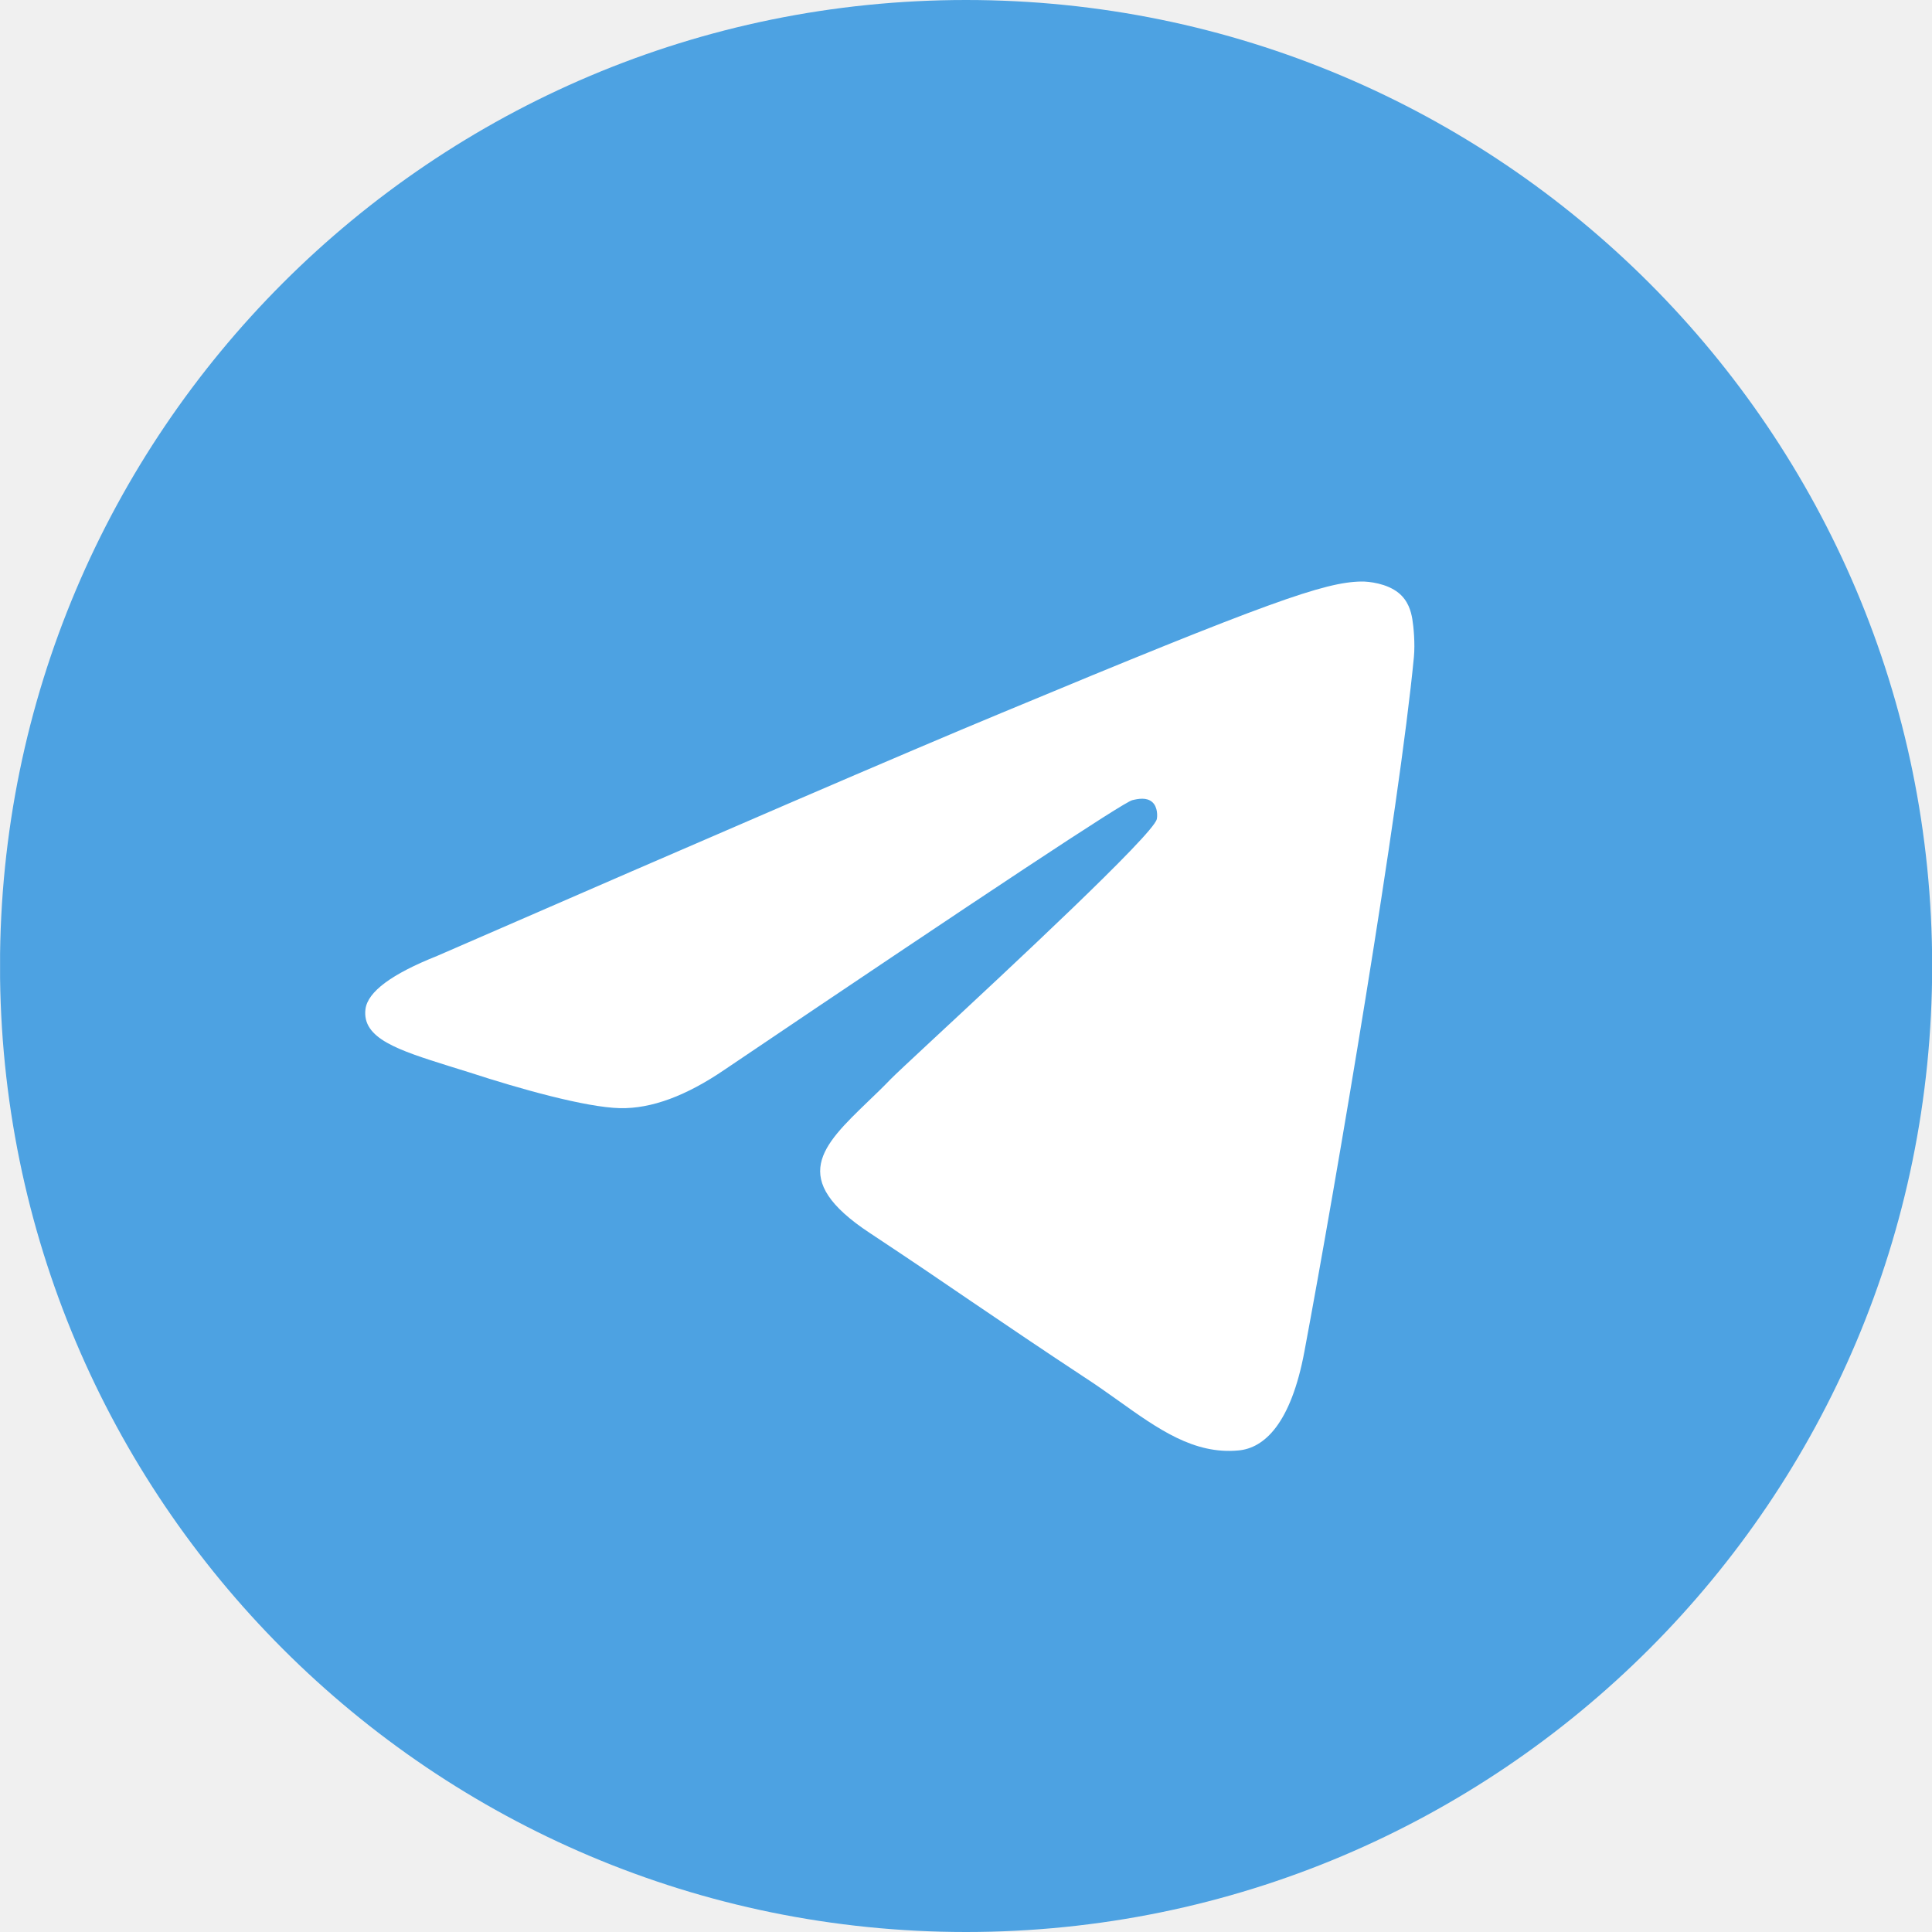
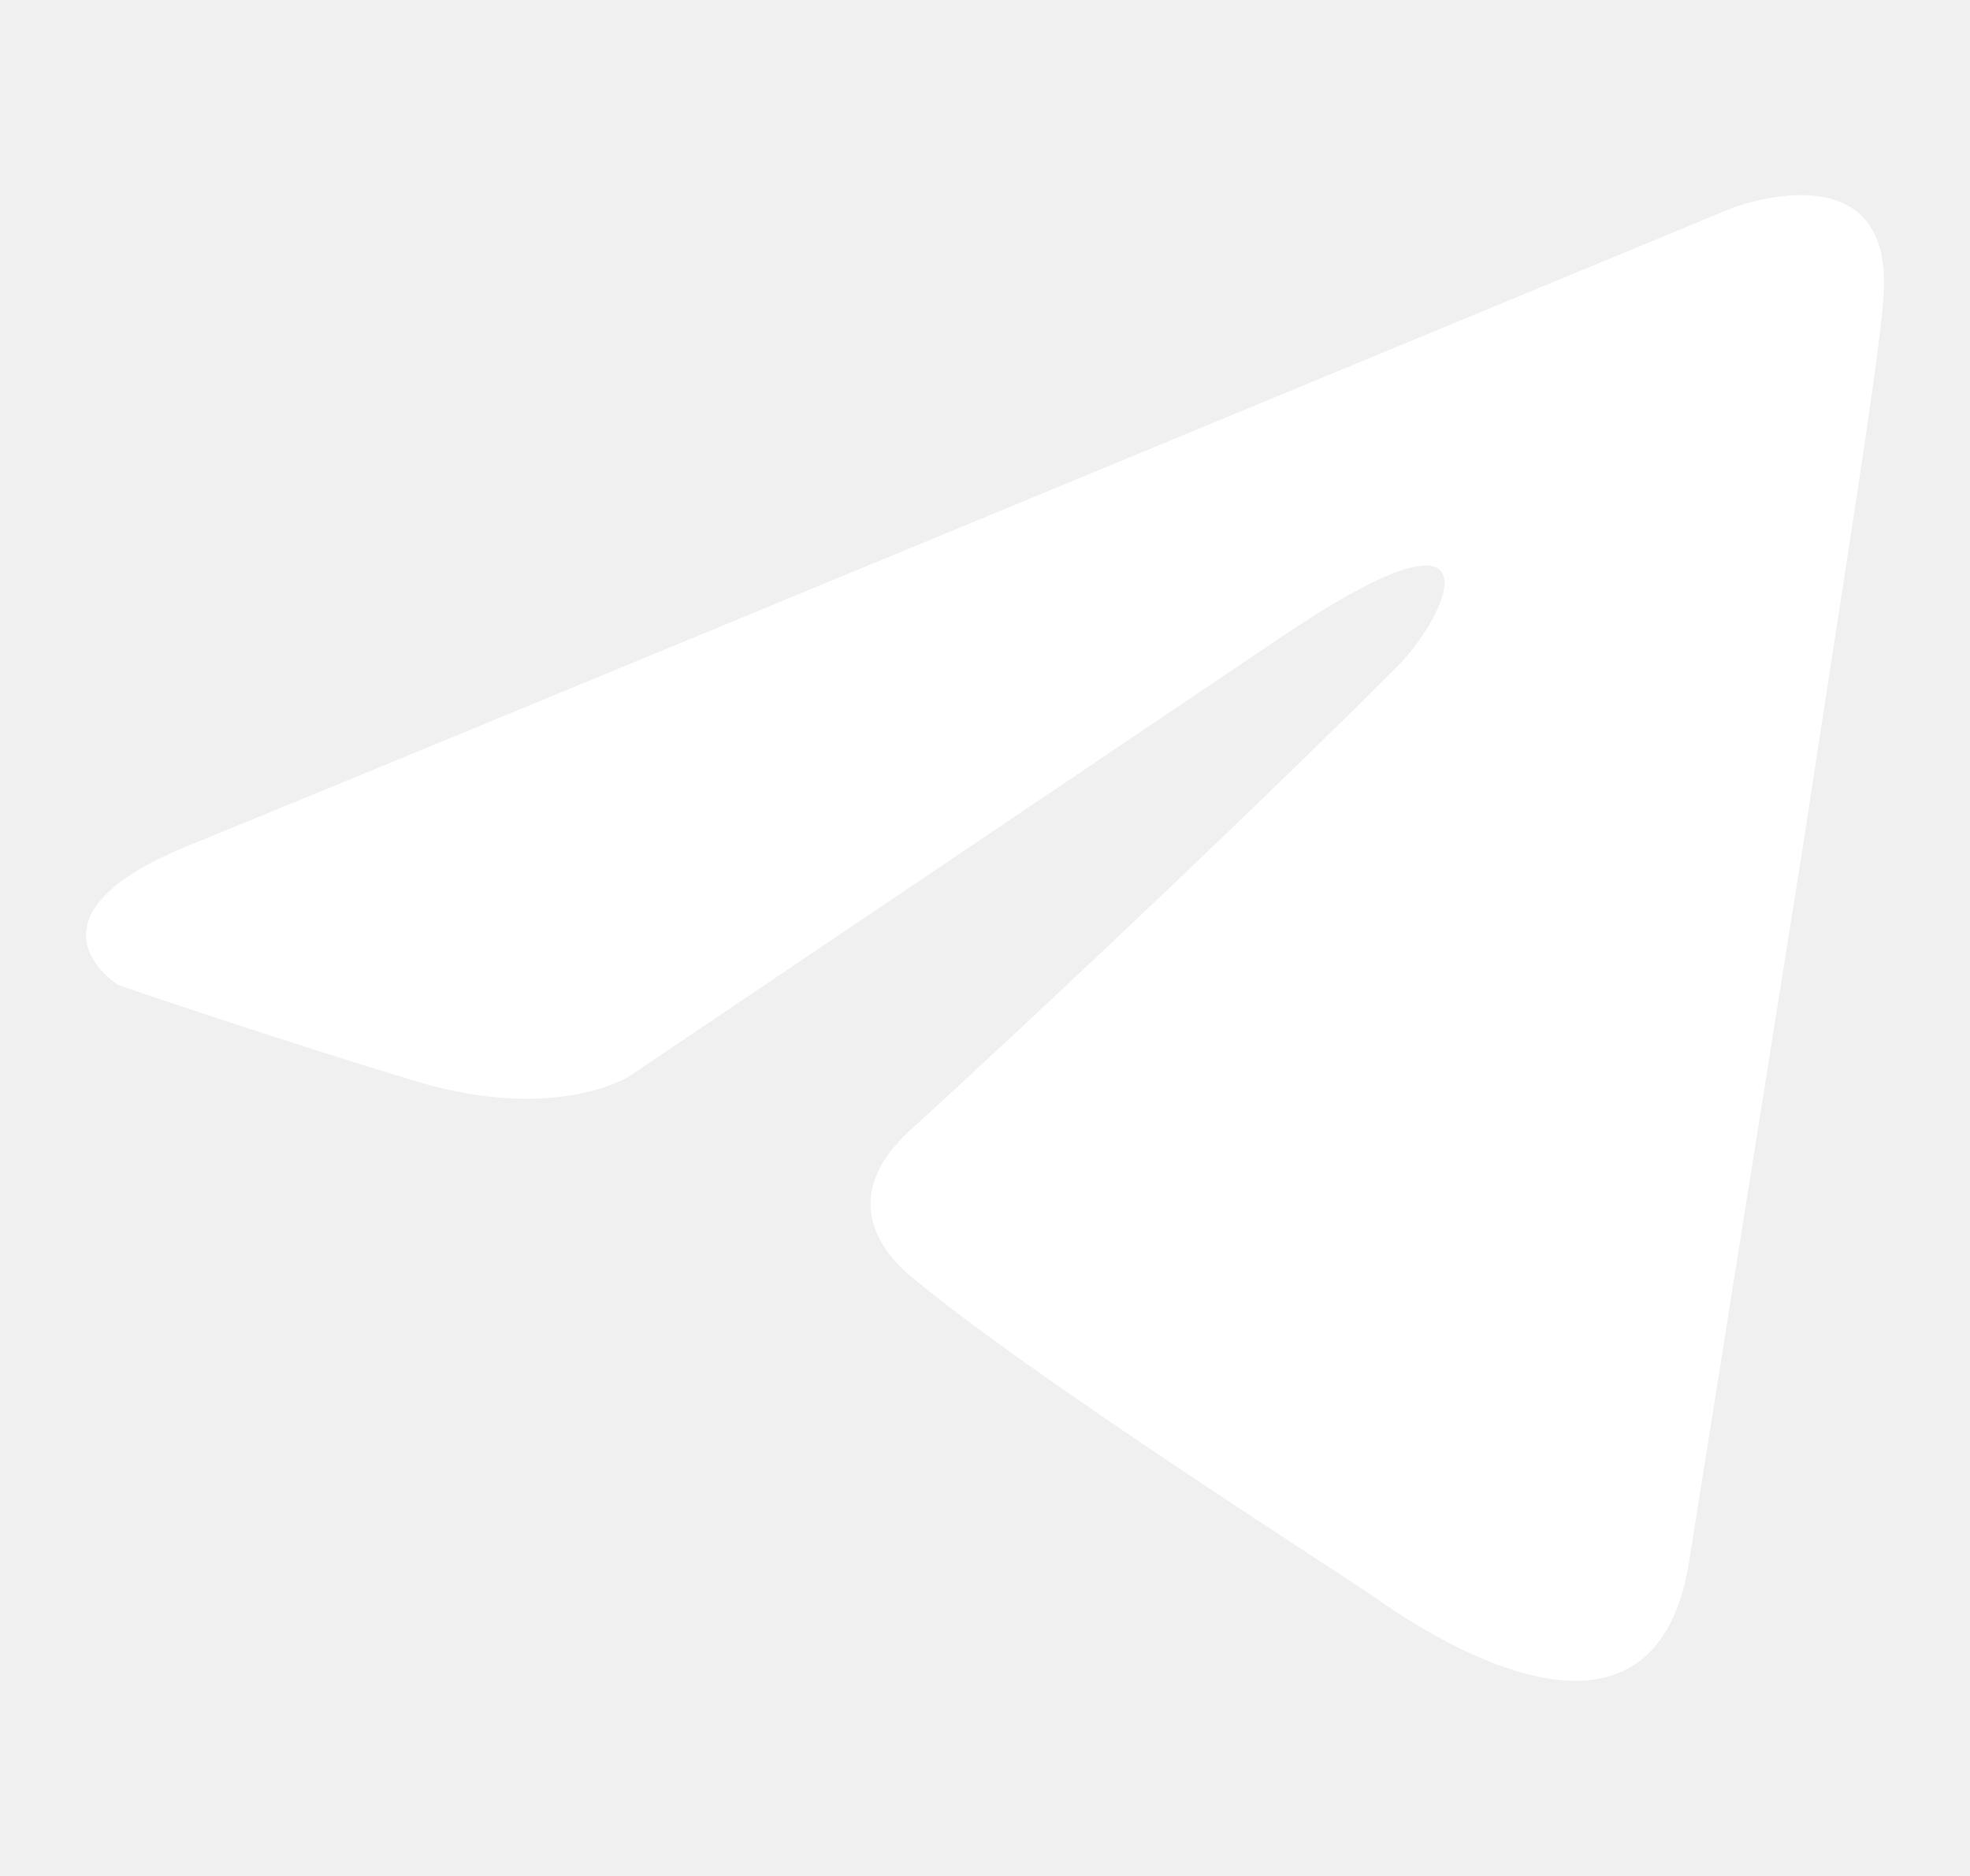
- <svg xmlns="http://www.w3.org/2000/svg" width="12" height="12" viewBox="0 0 12 12" fill="none">
-   <g clip-path="url(#clip0_16078_13180)">
-     <path d="M12.001 6C12.001 9.314 9.314 12 6 12C2.687 12 0 9.314 0 6C0 2.686 2.687 0 6 0C9.314 0 12.001 2.686 12.001 6Z" fill="#4DA2E2" />
-     <path d="M6.216 4.43C5.632 4.672 4.466 5.175 2.716 5.937C2.432 6.05 2.284 6.16 2.27 6.268C2.247 6.451 2.476 6.523 2.787 6.621L2.787 6.621L2.787 6.621C2.83 6.634 2.874 6.648 2.919 6.662C3.225 6.762 3.637 6.878 3.851 6.883C4.046 6.887 4.262 6.807 4.502 6.643C6.136 5.54 6.98 4.982 7.033 4.97C7.07 4.961 7.122 4.951 7.157 4.982C7.192 5.013 7.189 5.072 7.185 5.088C7.162 5.185 6.265 6.019 5.8 6.451L5.8 6.451L5.8 6.451C5.655 6.586 5.553 6.681 5.532 6.703C5.485 6.752 5.437 6.798 5.391 6.842C5.106 7.117 4.893 7.322 5.402 7.658C5.647 7.82 5.843 7.953 6.039 8.087C6.253 8.232 6.466 8.377 6.741 8.558C6.812 8.604 6.879 8.652 6.944 8.698C7.193 8.876 7.416 9.035 7.692 9.009C7.852 8.995 8.018 8.844 8.102 8.394C8.301 7.332 8.691 5.029 8.782 4.081C8.79 3.997 8.78 3.891 8.772 3.844C8.764 3.798 8.747 3.731 8.686 3.682C8.614 3.624 8.503 3.611 8.454 3.612C8.228 3.616 7.882 3.736 6.216 4.43Z" fill="white" />
+ <svg xmlns="http://www.w3.org/2000/svg" width="21" height="20" viewBox="0 0 21 20" fill="none">
+   <g clip-path="url(#clip0_3845_6279)">
+     <path d="M18.458 2.22C15.929 3.267 5.087 7.758 2.092 8.982C0.083 9.766 1.259 10.501 1.259 10.501C1.259 10.501 2.974 11.089 4.444 11.53C5.914 11.971 6.698 11.481 6.698 11.481L13.607 6.826C16.057 5.16 15.469 6.532 14.881 7.12C13.607 8.394 11.5 10.403 9.736 12.02C8.952 12.706 9.344 13.294 9.687 13.588C10.961 14.666 14.44 16.871 14.636 17.018C15.671 17.751 17.707 18.806 18.017 16.577L19.241 8.884C19.634 6.287 20.026 3.886 20.075 3.2C20.222 1.534 18.458 2.22 18.458 2.22Z" fill="white" />
  </g>
  <defs>
-     <clipPath id="clip0_16078_13180">
-       <rect width="12" height="12" fill="white" transform="translate(0.000488281)" />
+     <clipPath id="clip0_3845_6279">
+       <rect width="20" height="20" fill="white" transform="translate(0.5)" />
    </clipPath>
  </defs>
</svg>
